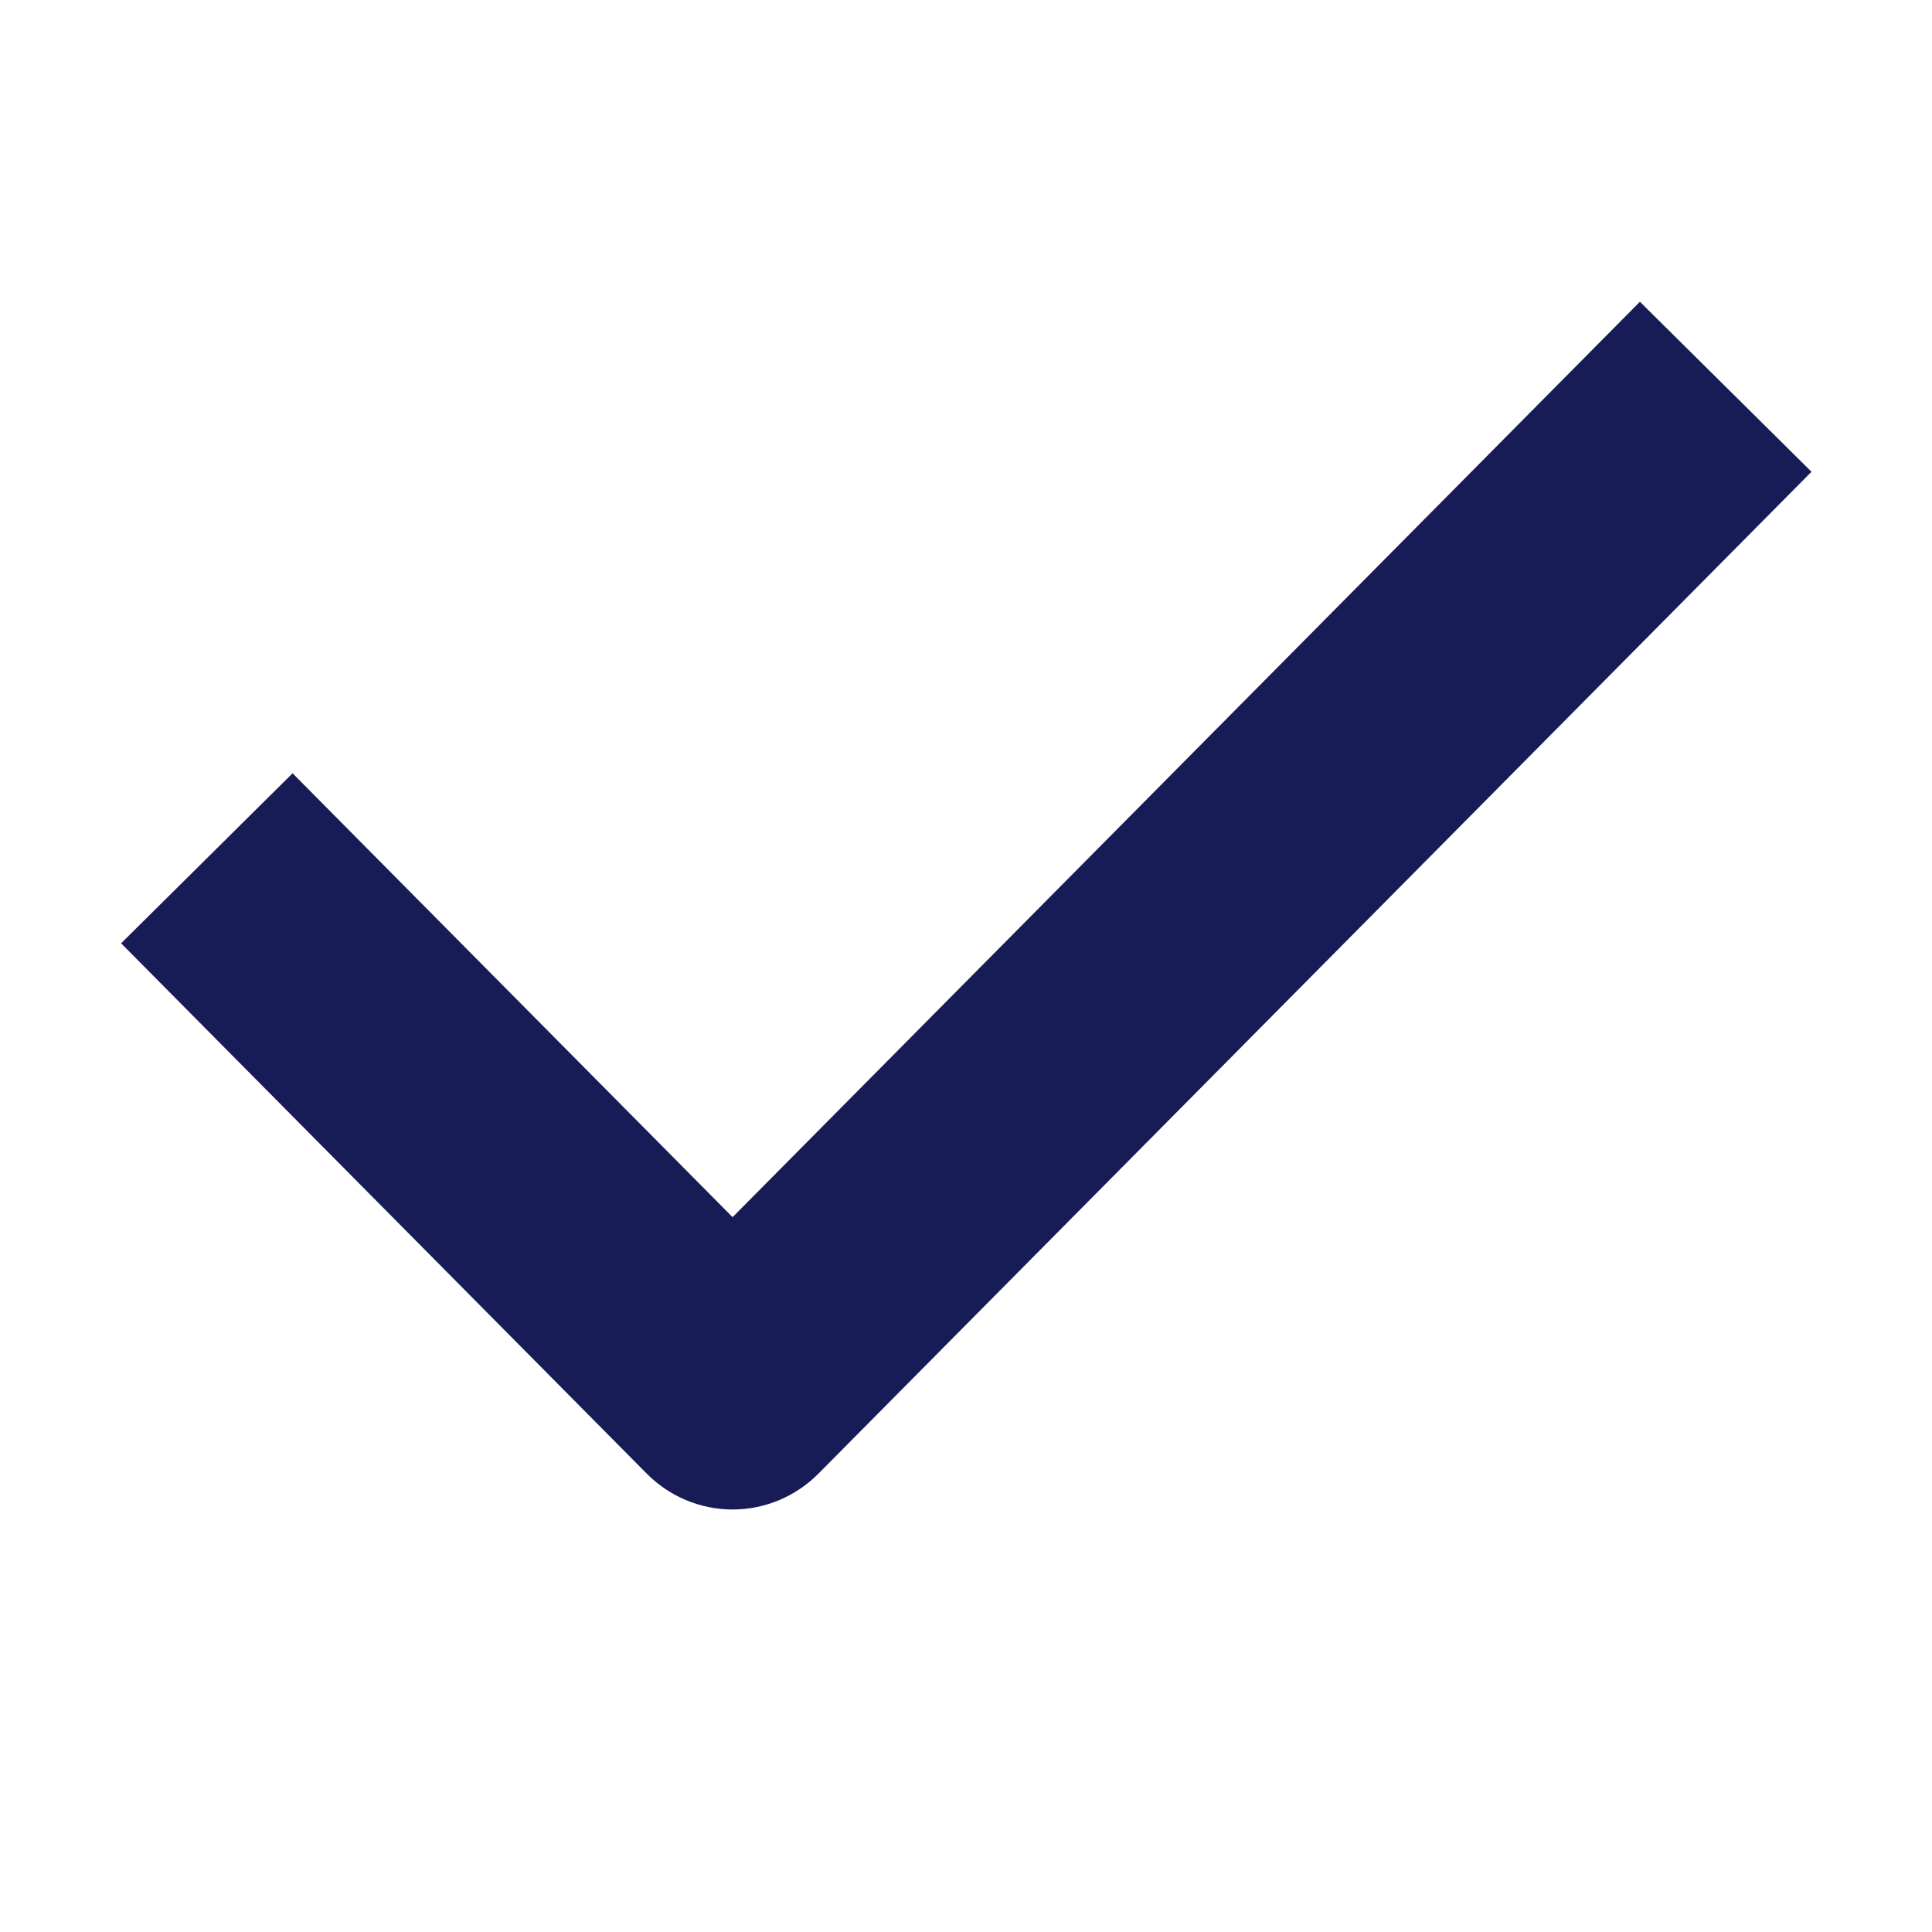
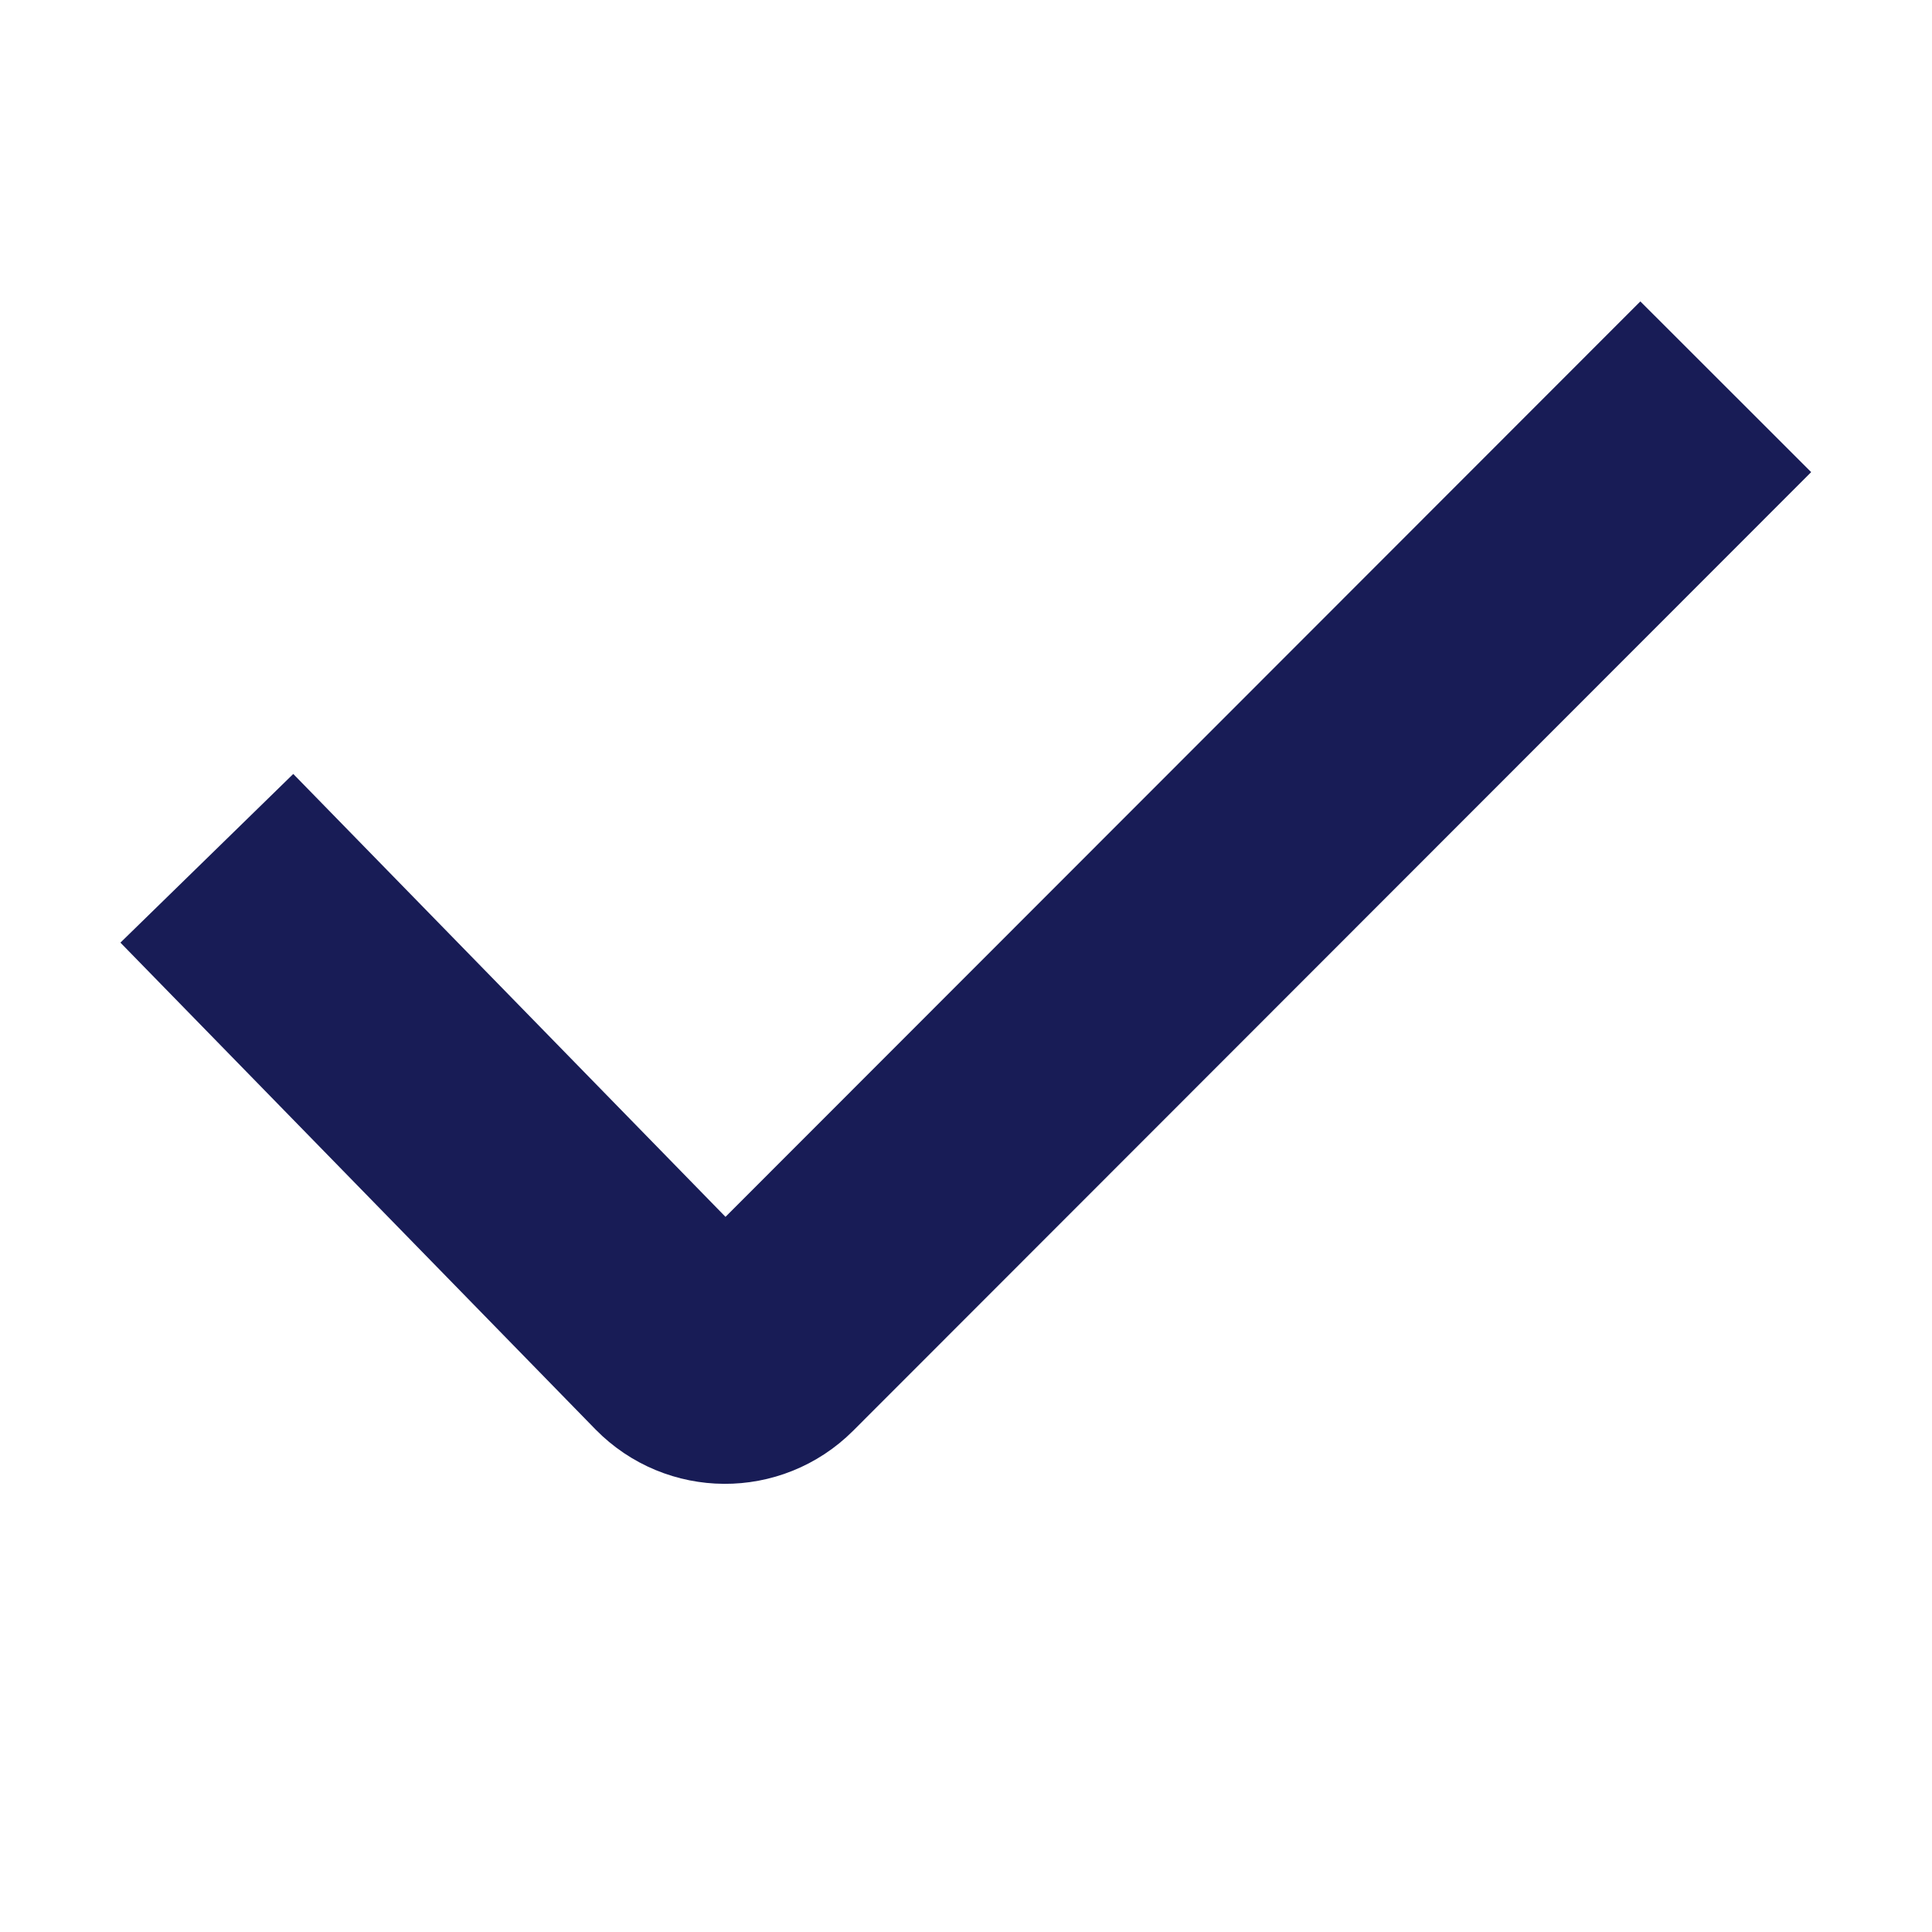
<svg xmlns="http://www.w3.org/2000/svg" width="16" height="16" viewBox="0 0 16 16" fill="none">
-   <path d="M15.002 3.907L6.777 12.205C6.589 12.394 6.334 12.501 6.067 12.501C5.8 12.501 5.545 12.394 5.357 12.205L1.003 7.812L2.423 6.404L6.067 10.08L13.581 2.499L15.002 3.907Z" fill="#181C56" />
+   <path d="M1.713 7.108L5.646 11.138C5.841 11.337 6.161 11.339 6.358 11.142L14.292 3.203" stroke="#181C56" stroke-width="2" />
</svg>
